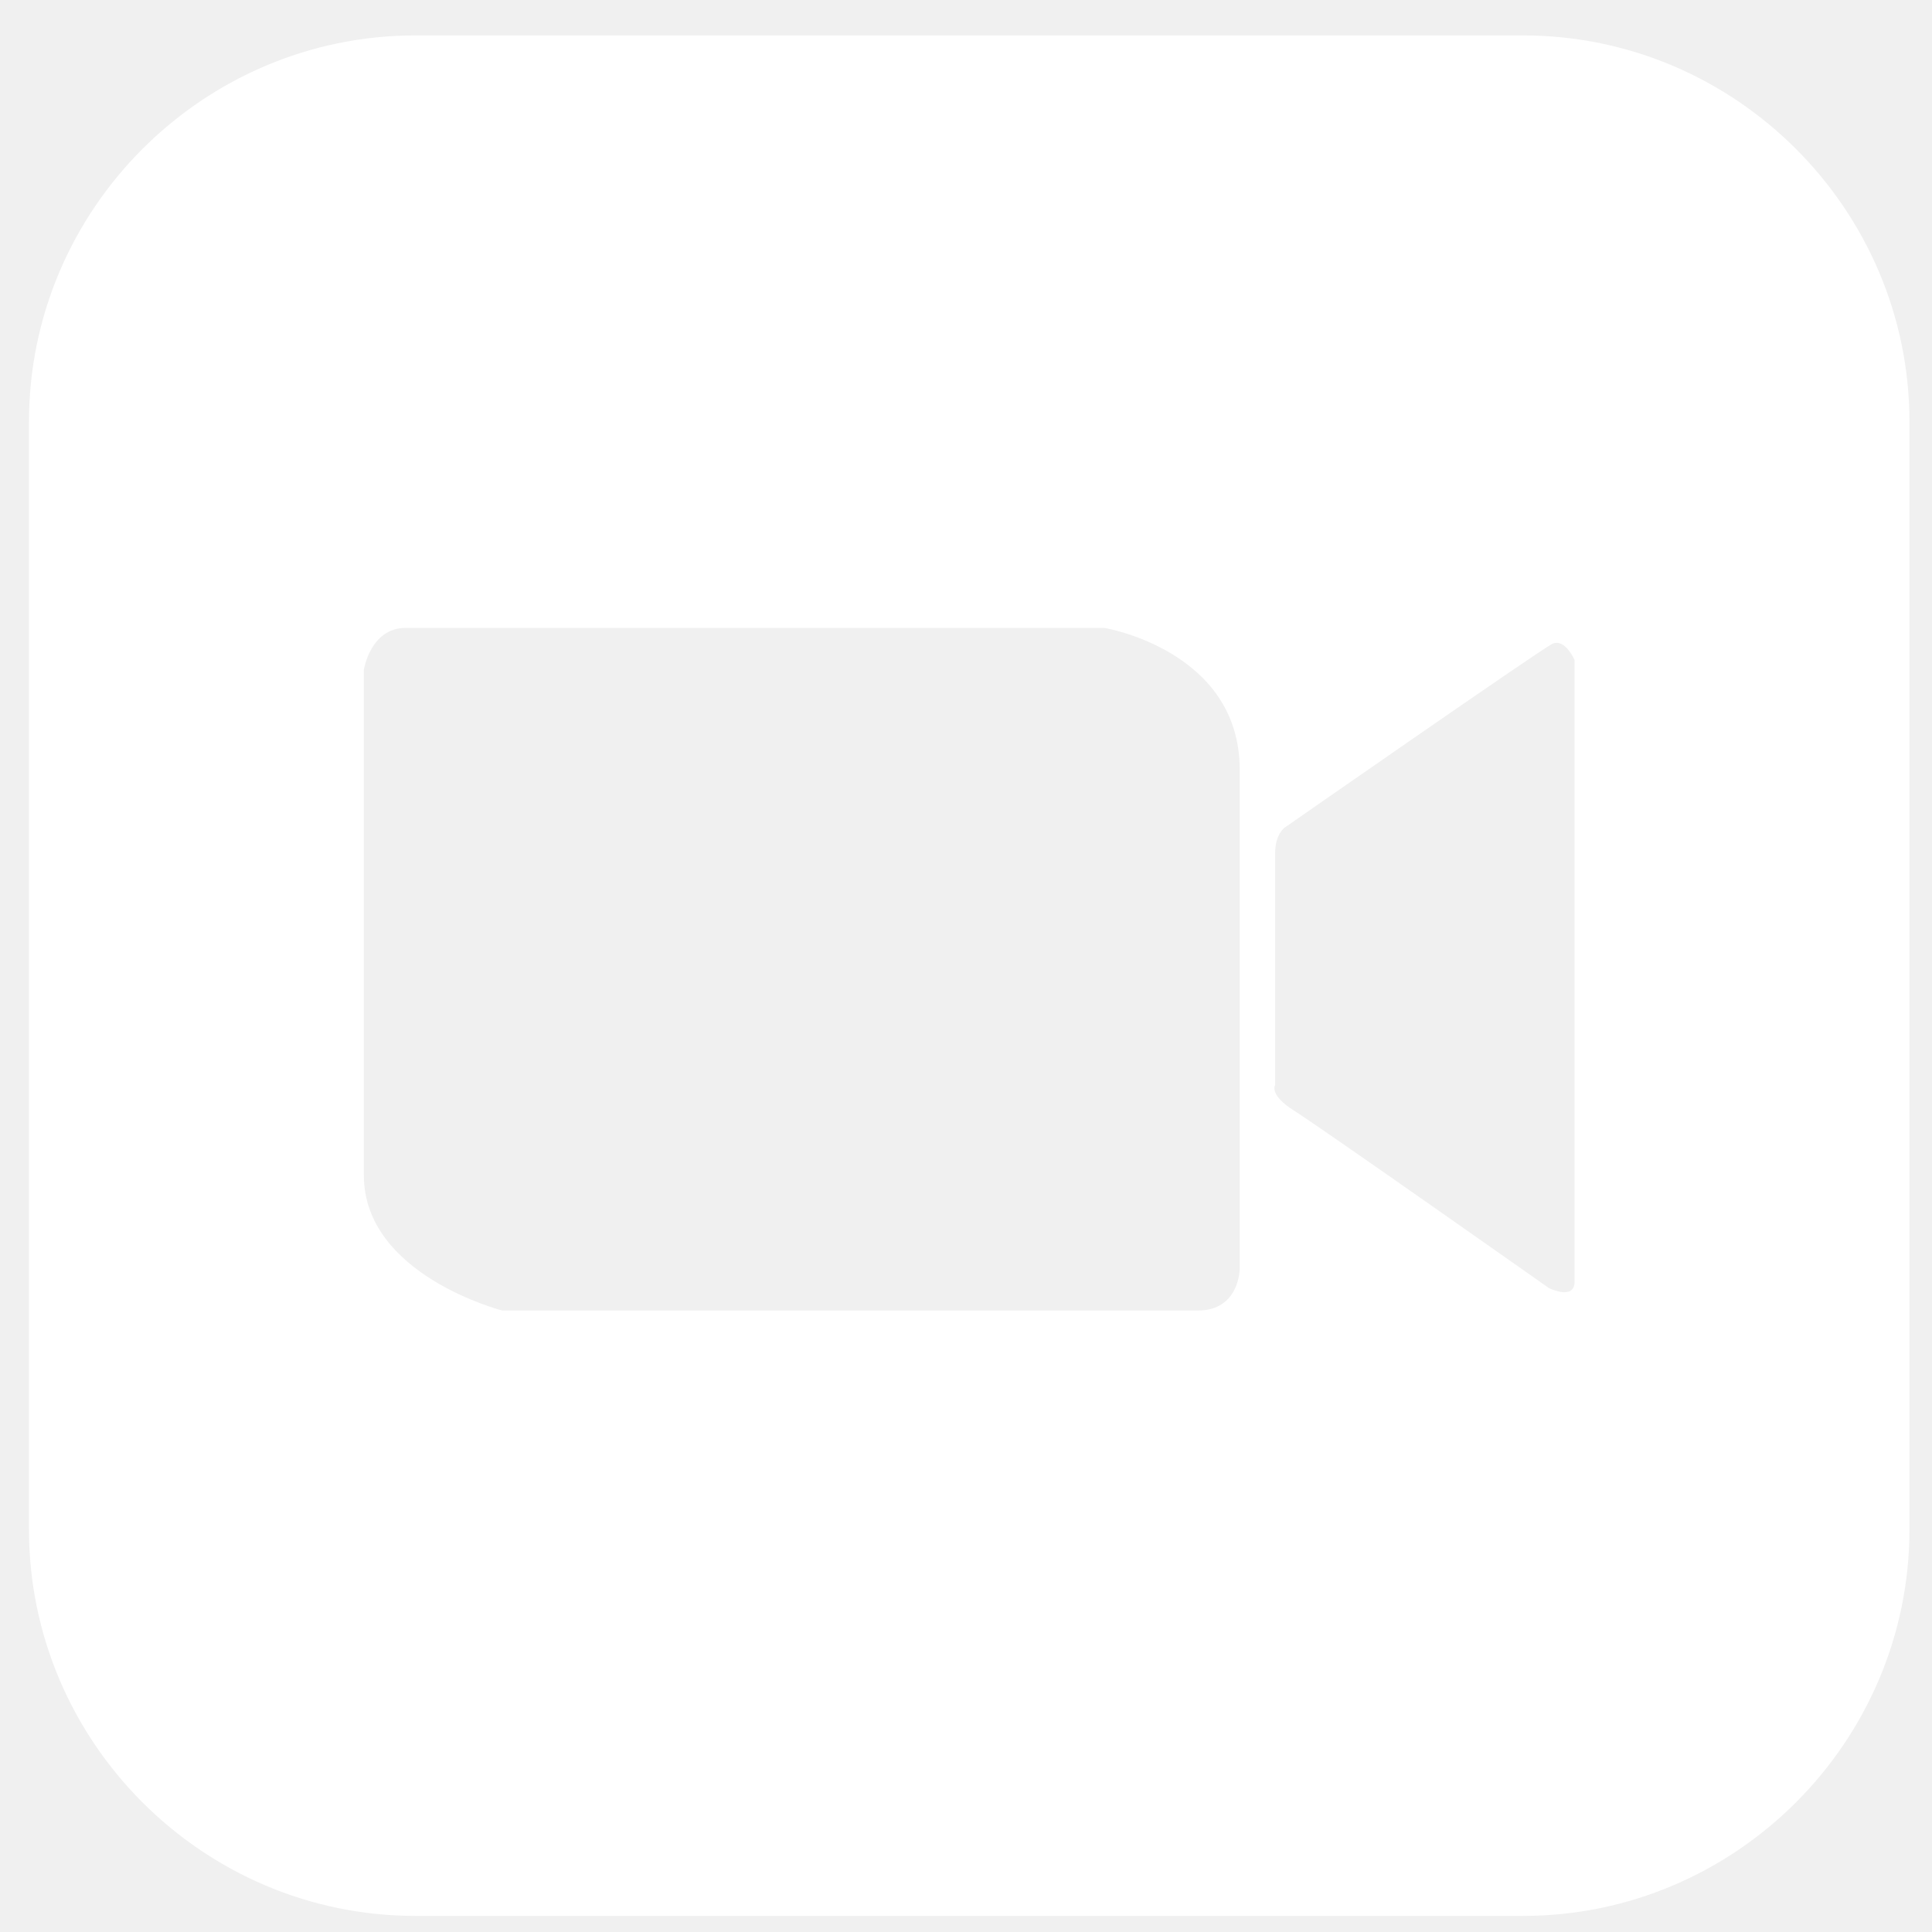
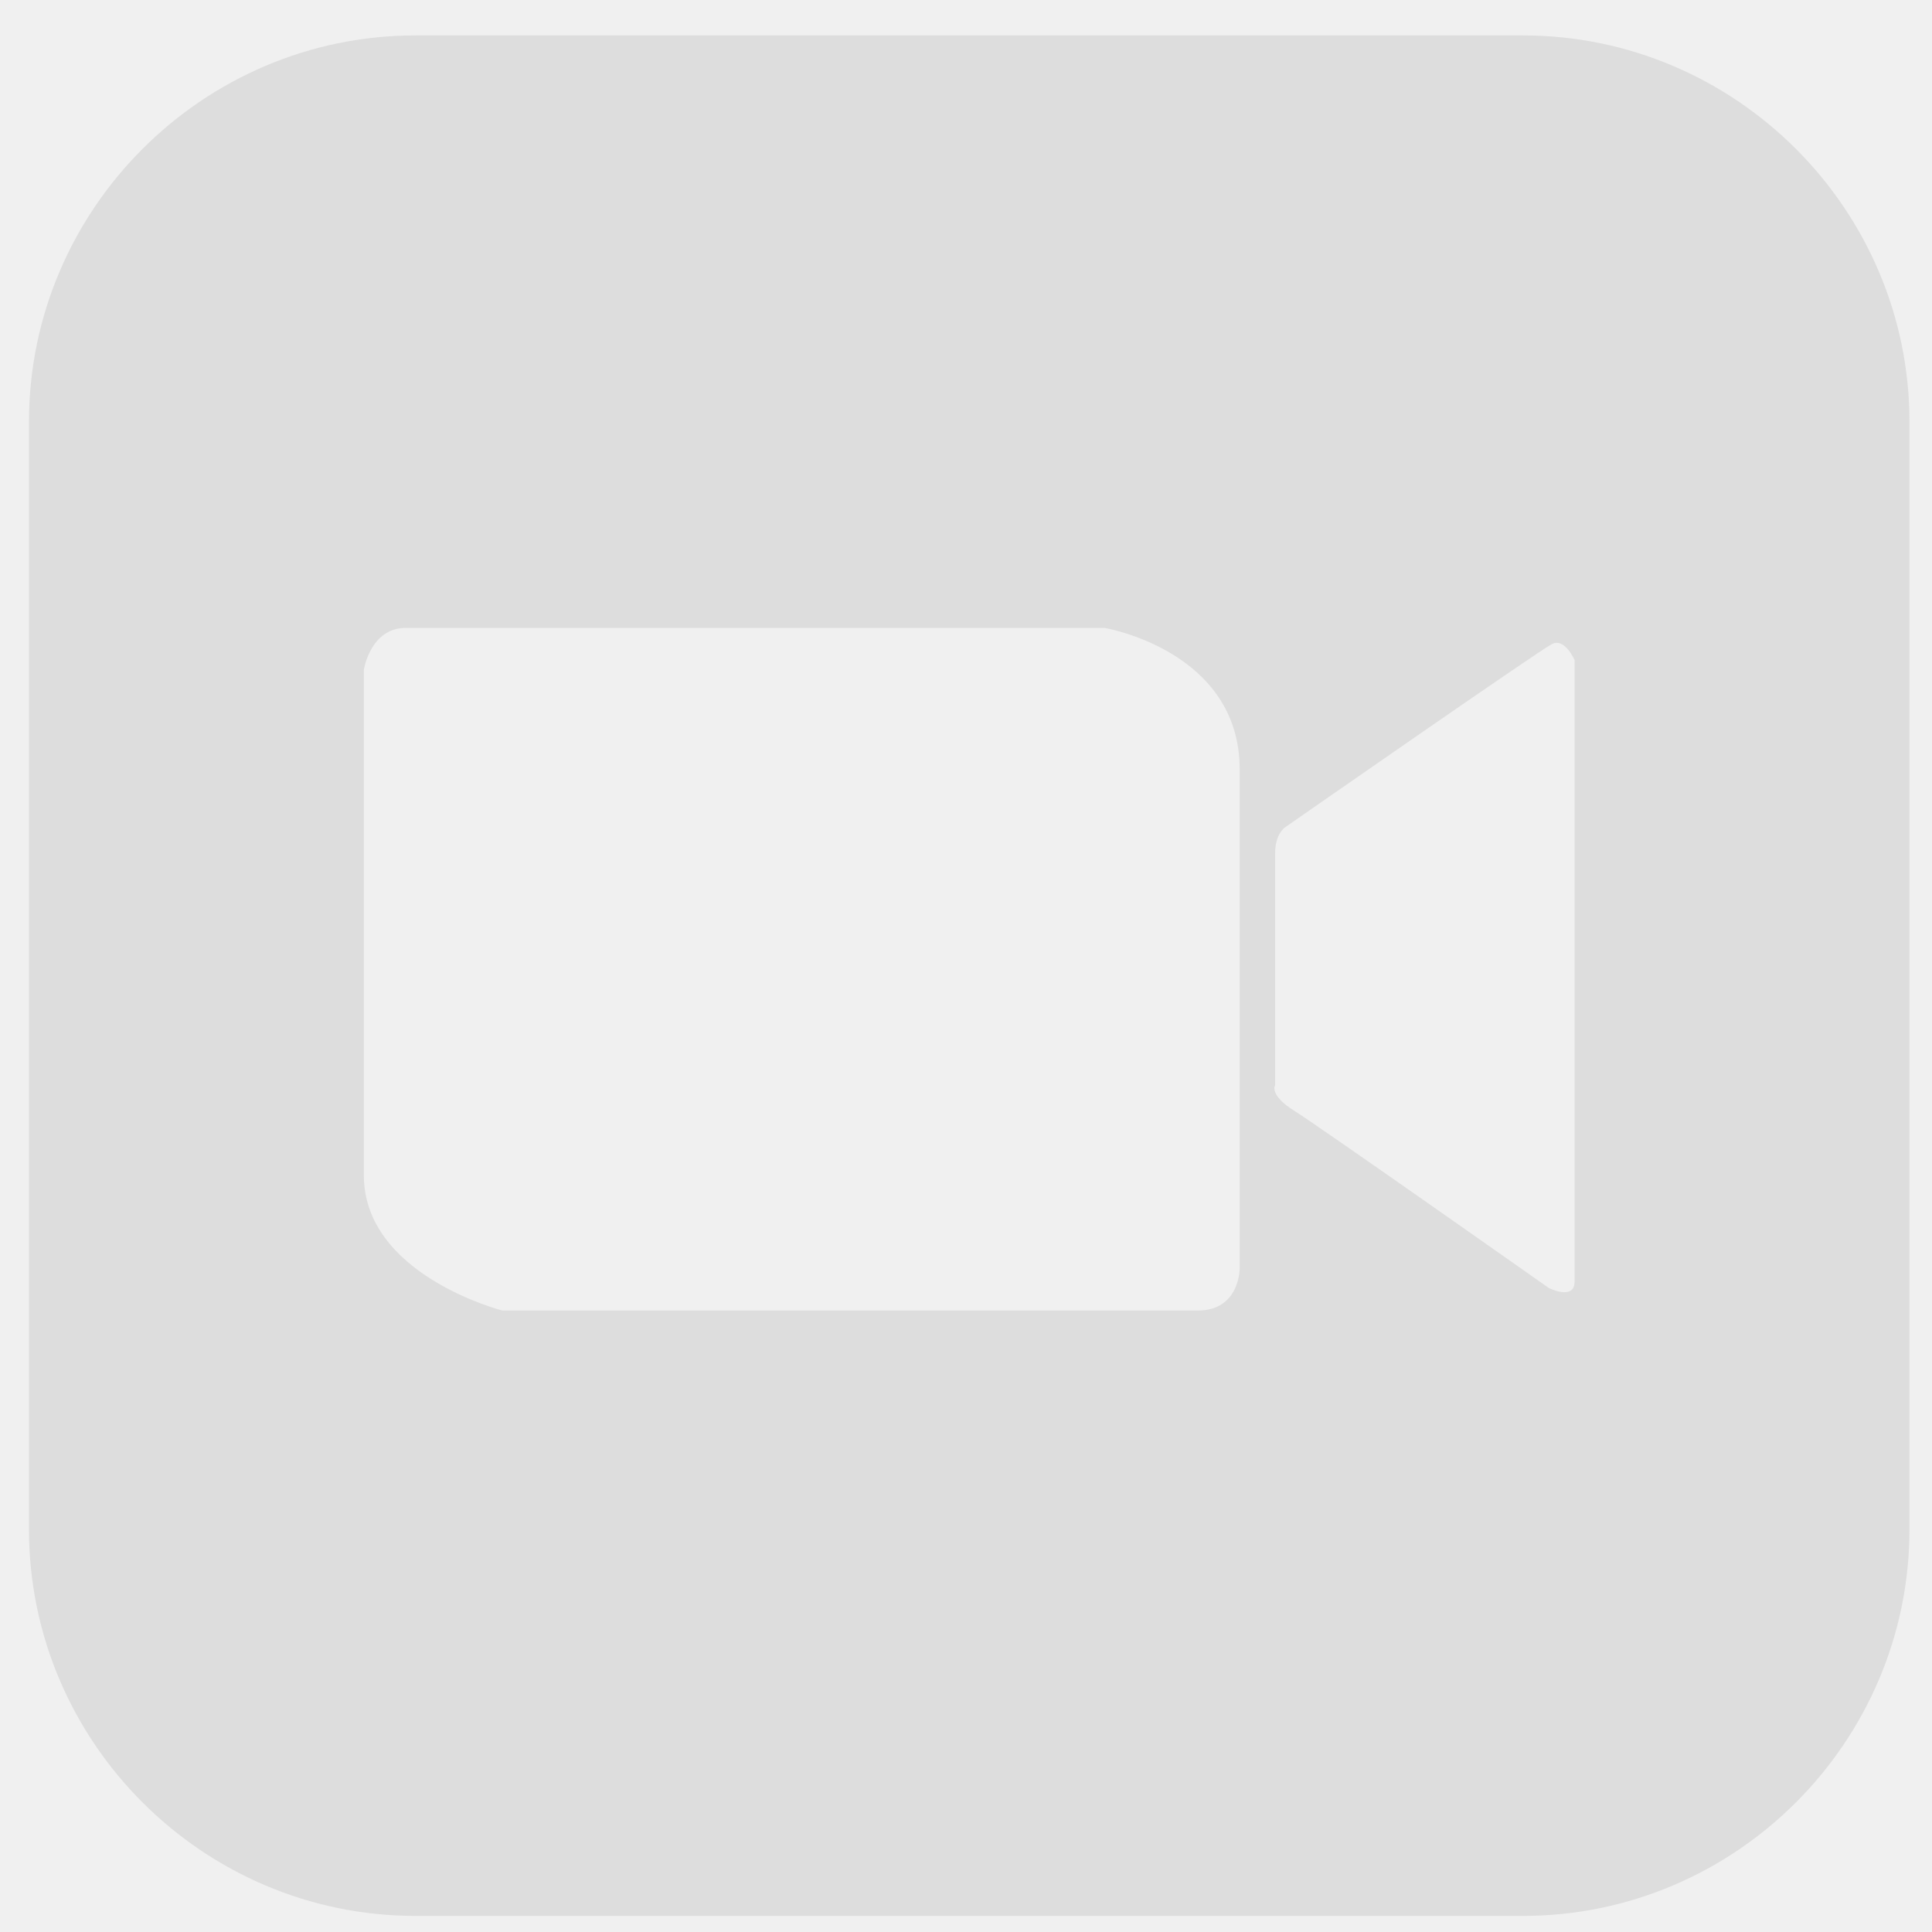
<svg xmlns="http://www.w3.org/2000/svg" version="1.1" viewBox="0 0 60 60">
  <defs>
    <style>
      .cls-1 {
-         fill: #fff;
+         fill: #ddd;
      }
    </style>
  </defs>
  <g>
    <g id="Layer_1">
      <g id="interview-icon">
        <path class="cls-1" d="M47.3,1.1H12.9C6.3,1.1.9,6.5.9,13.1v34.4c0,6.6,5.4,12,12,12h34.4c6.6,0,12-5.4,12-12V13.1c0-6.6-5.4-12-12-12ZM38.5,39.4s0,1.3-1.3,1.3H15.6s-4.3-1.1-4.3-4.2v-15.7s.2-1.3,1.3-1.3h21.7s4.2.7,4.2,4.4v15.6h0ZM48.9,39.8c0,.6-.8.2-.8.2,0,0-7.1-5-7.9-5.5s-.6-.8-.6-.8v-7.2c0-.6.3-.8.3-.8,0,0,7.9-5.5,8.3-5.7.4-.2.7.5.7.5v19.4h0Z" />
      </g>
    </g>
  </g>
</svg>
